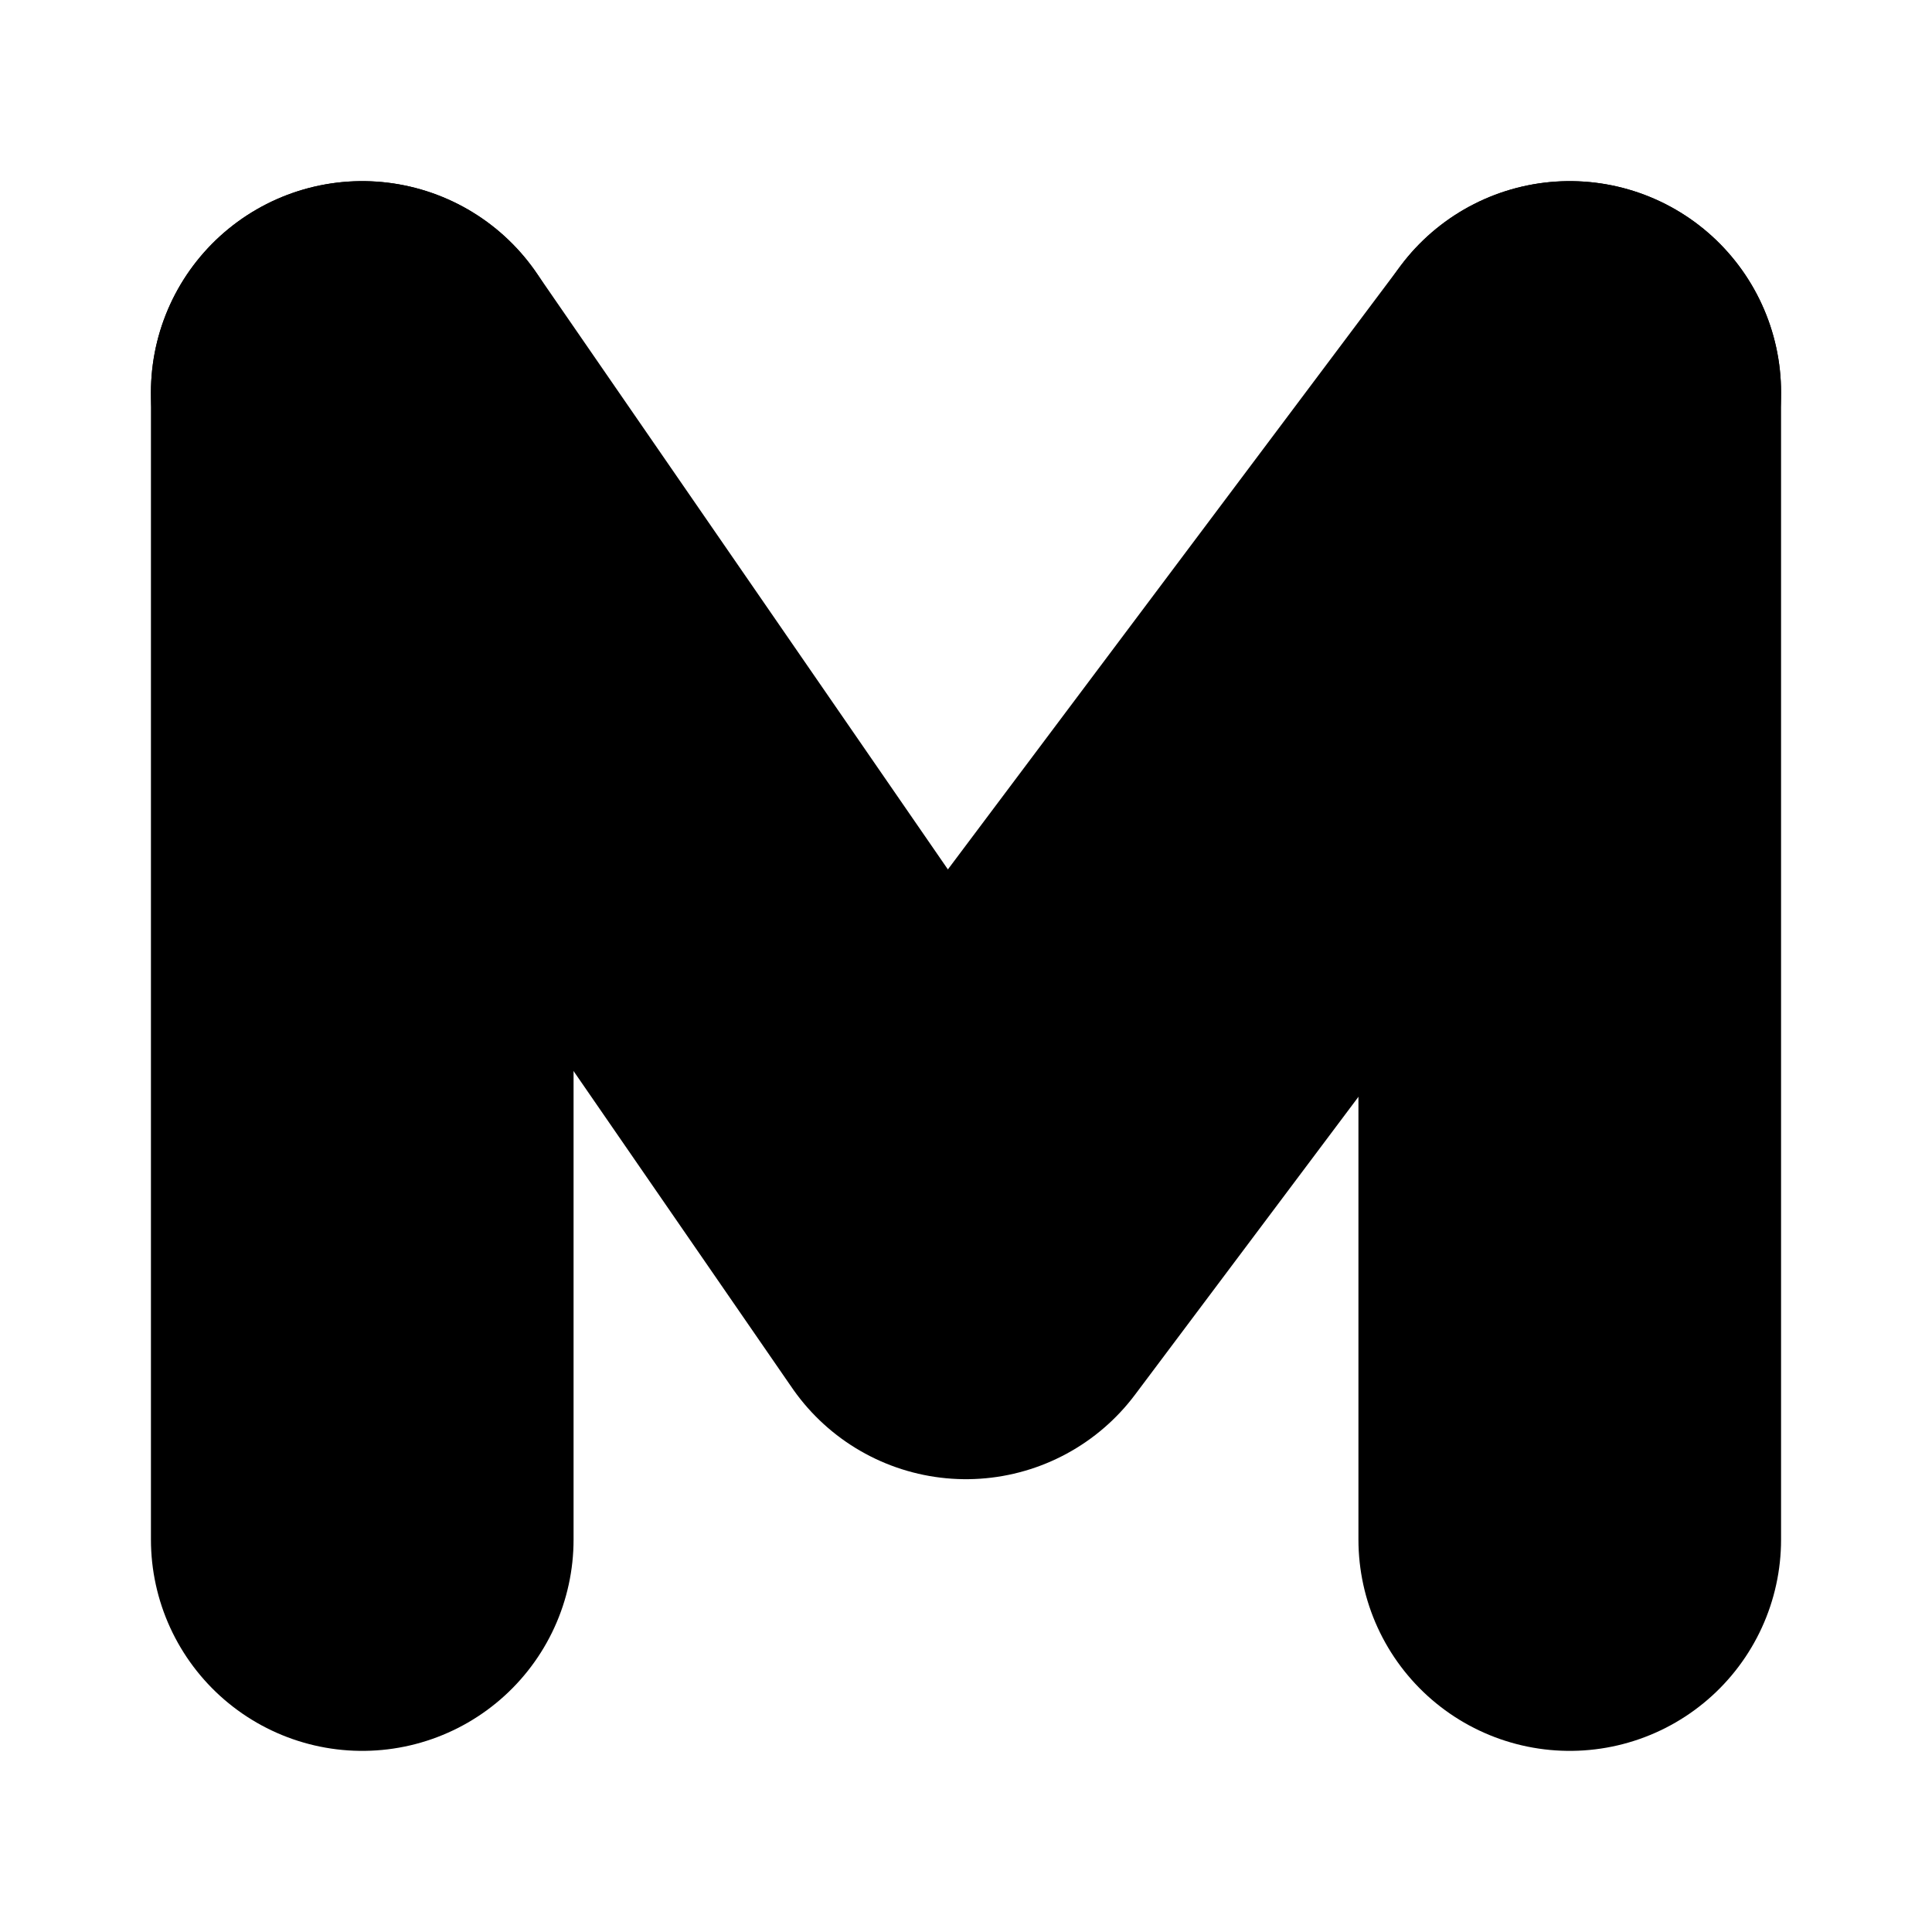
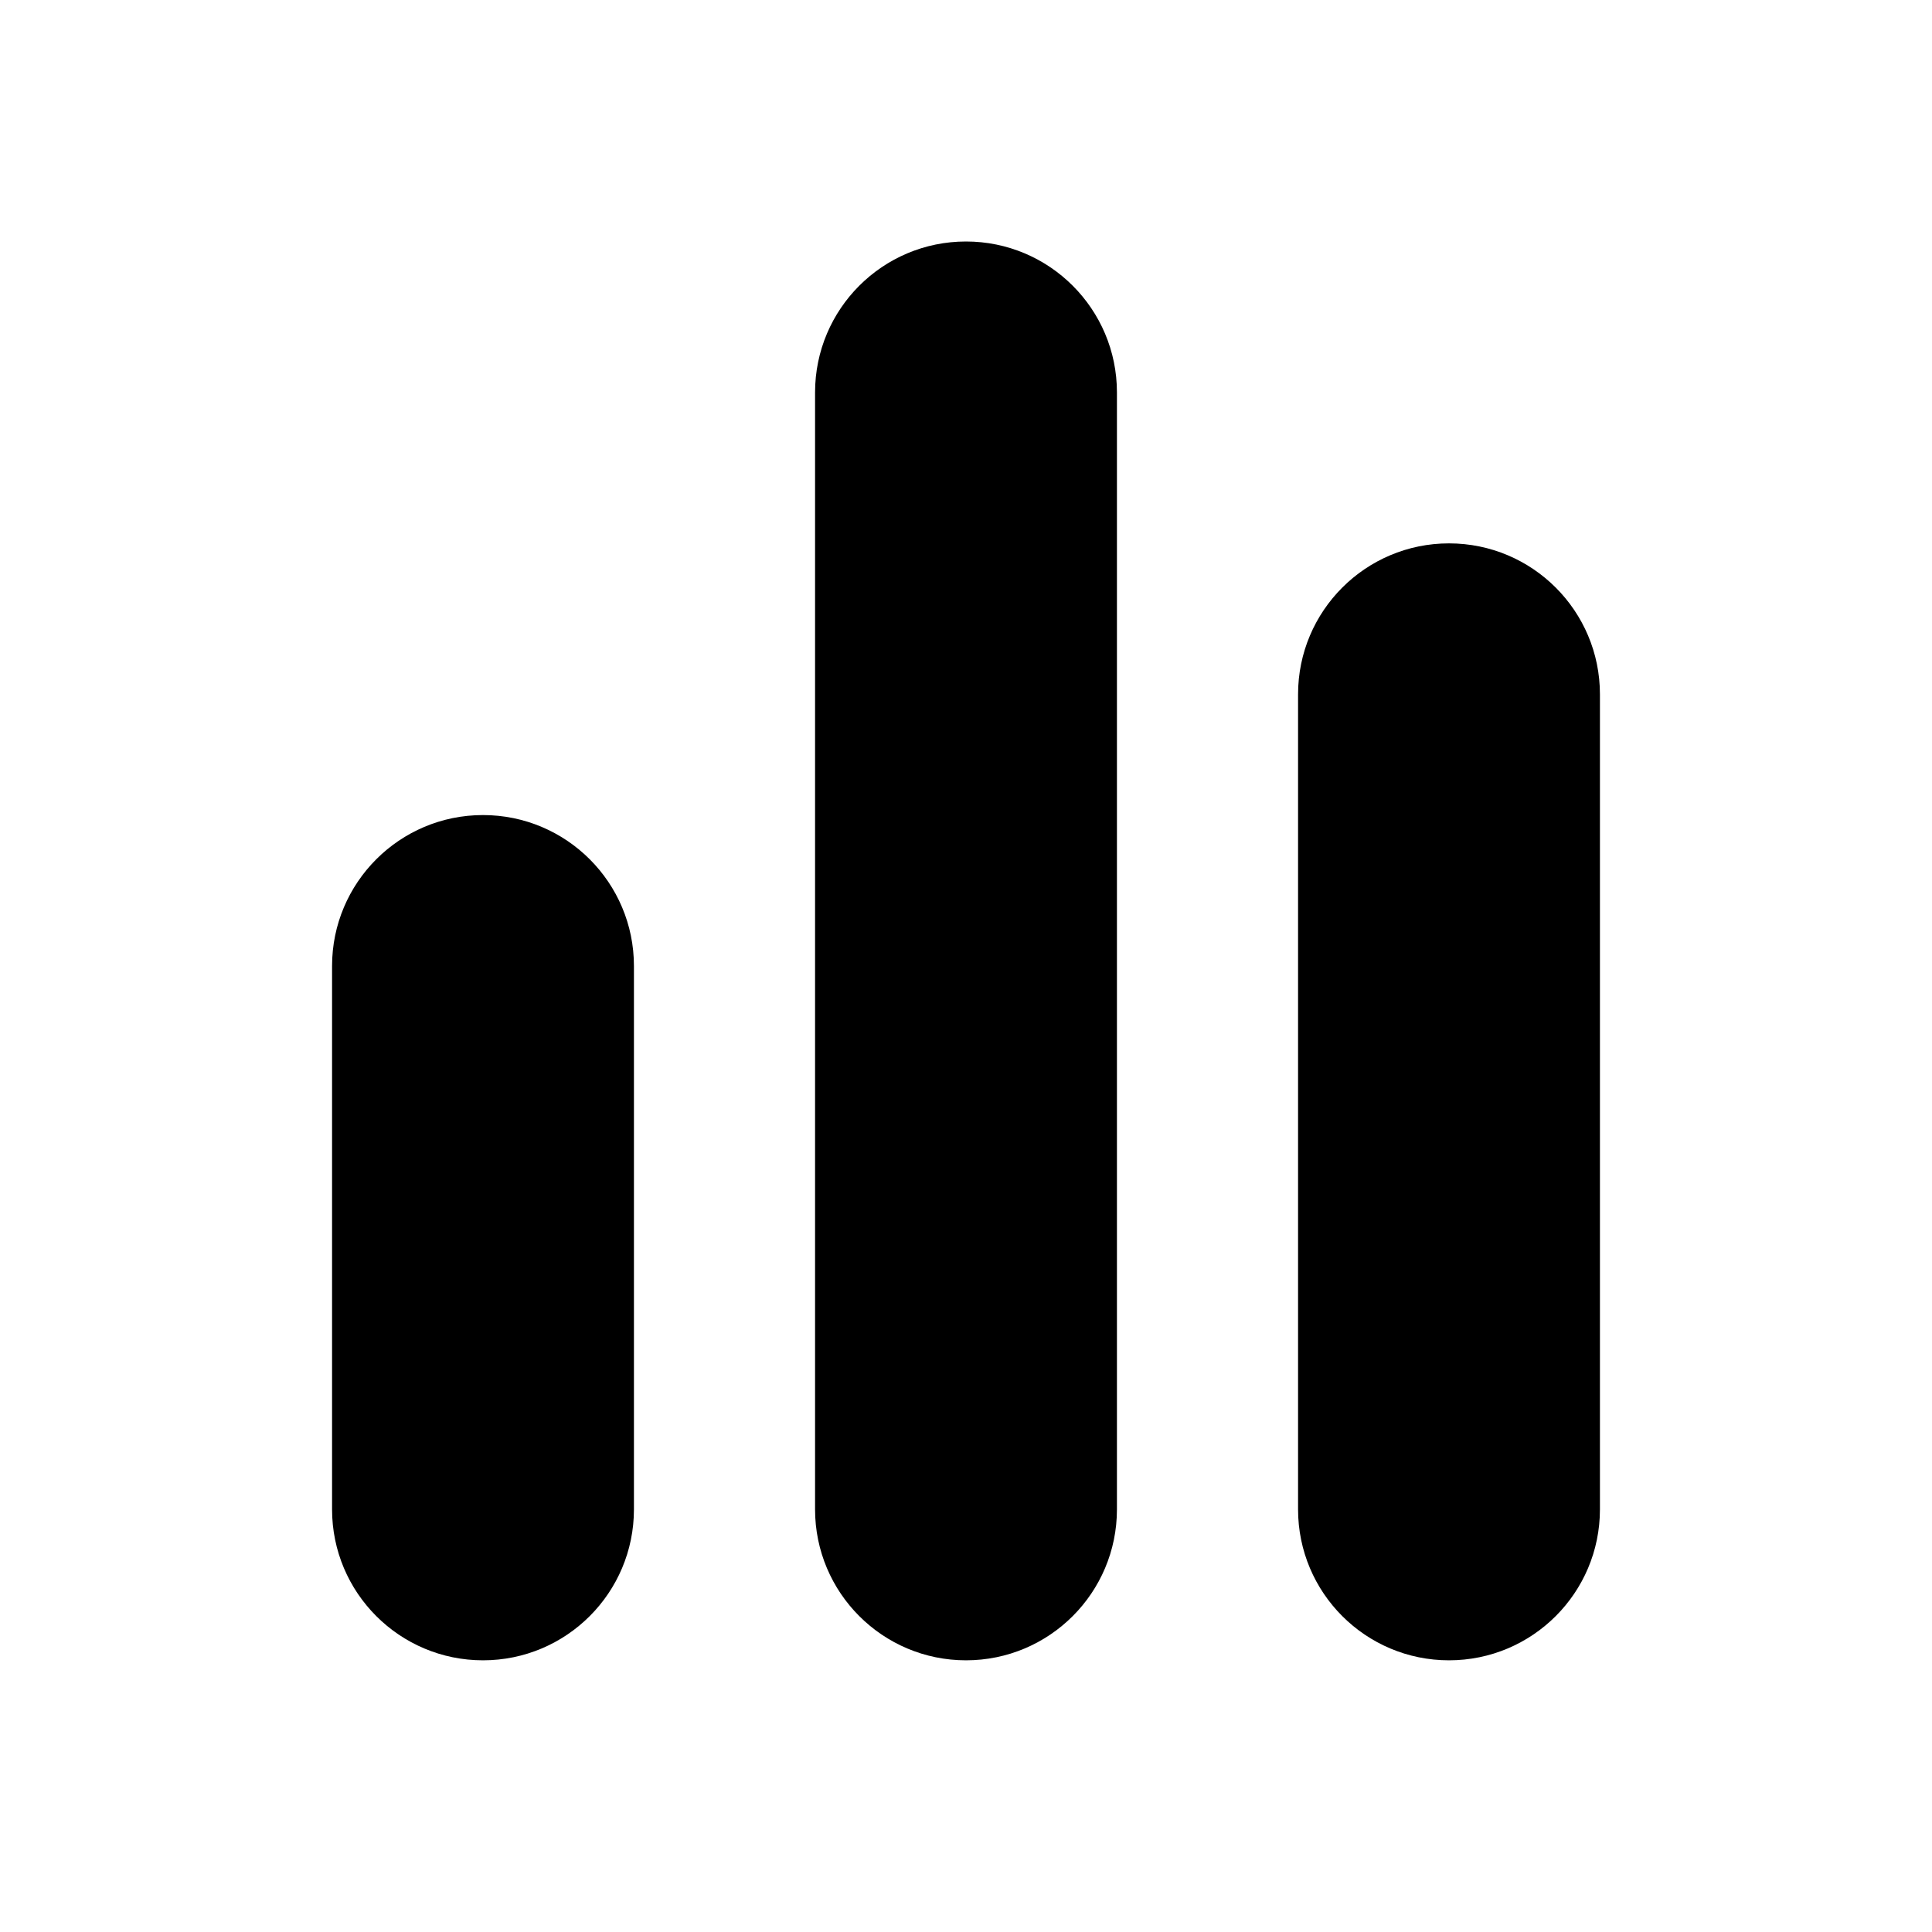
- <svg xmlns="http://www.w3.org/2000/svg" viewBox="0 0 64 64" role="img" aria-label="MemWeave">
-   <g fill="none" stroke="currentColor" stroke-width="14" stroke-linecap="round" stroke-linejoin="round">
-     <path d="M52 13 L52 51" />
-     <path d="M52 13 L37 33" />
-     <path d="M12 13 L12 51" />
-     <path d="M12 13 L32 42 L47 22" />
-   </g>
+ <svg xmlns="http://www.w3.org/2000/svg" viewBox="0 0 64 64" role="img" aria-label="Isola">
+   <rect x="11" y="27" width="10" height="28" rx="5" fill="currentColor" />
+   <rect x="27" y="8" width="10" height="47" rx="5" fill="currentColor" />
+   <rect x="43" y="18" width="10" height="37" rx="5" fill="currentColor" />
</svg>
